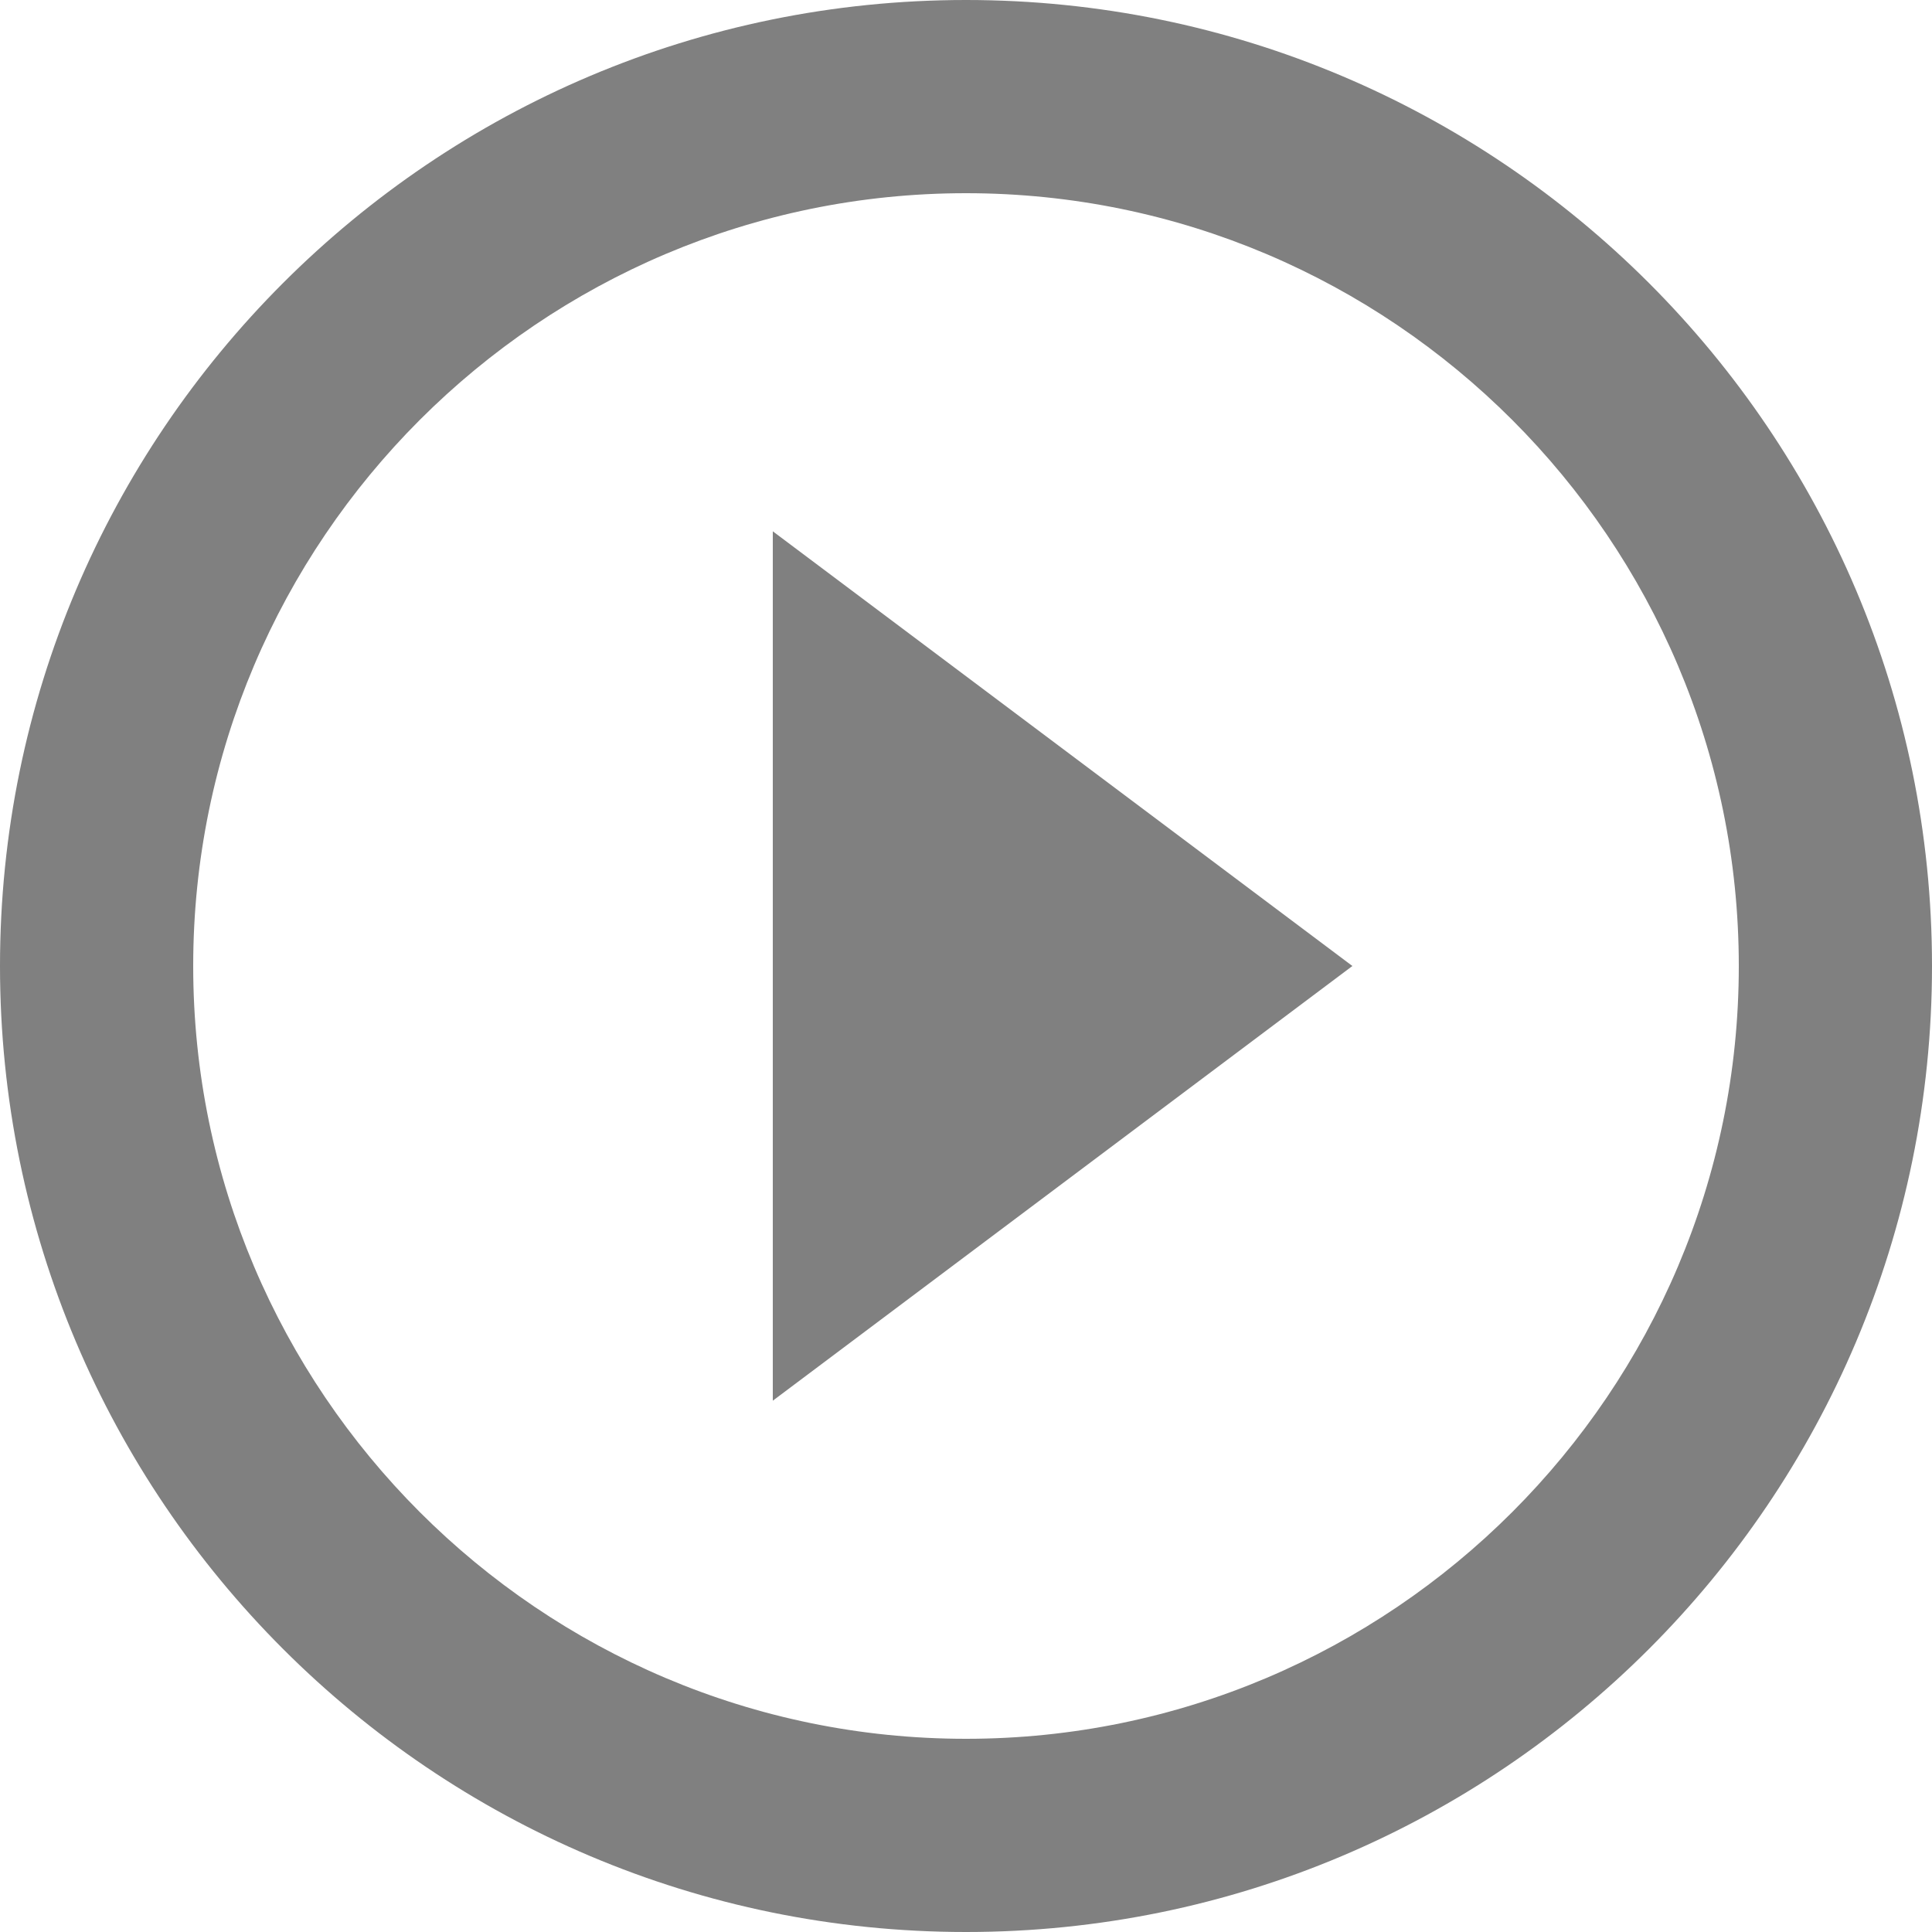
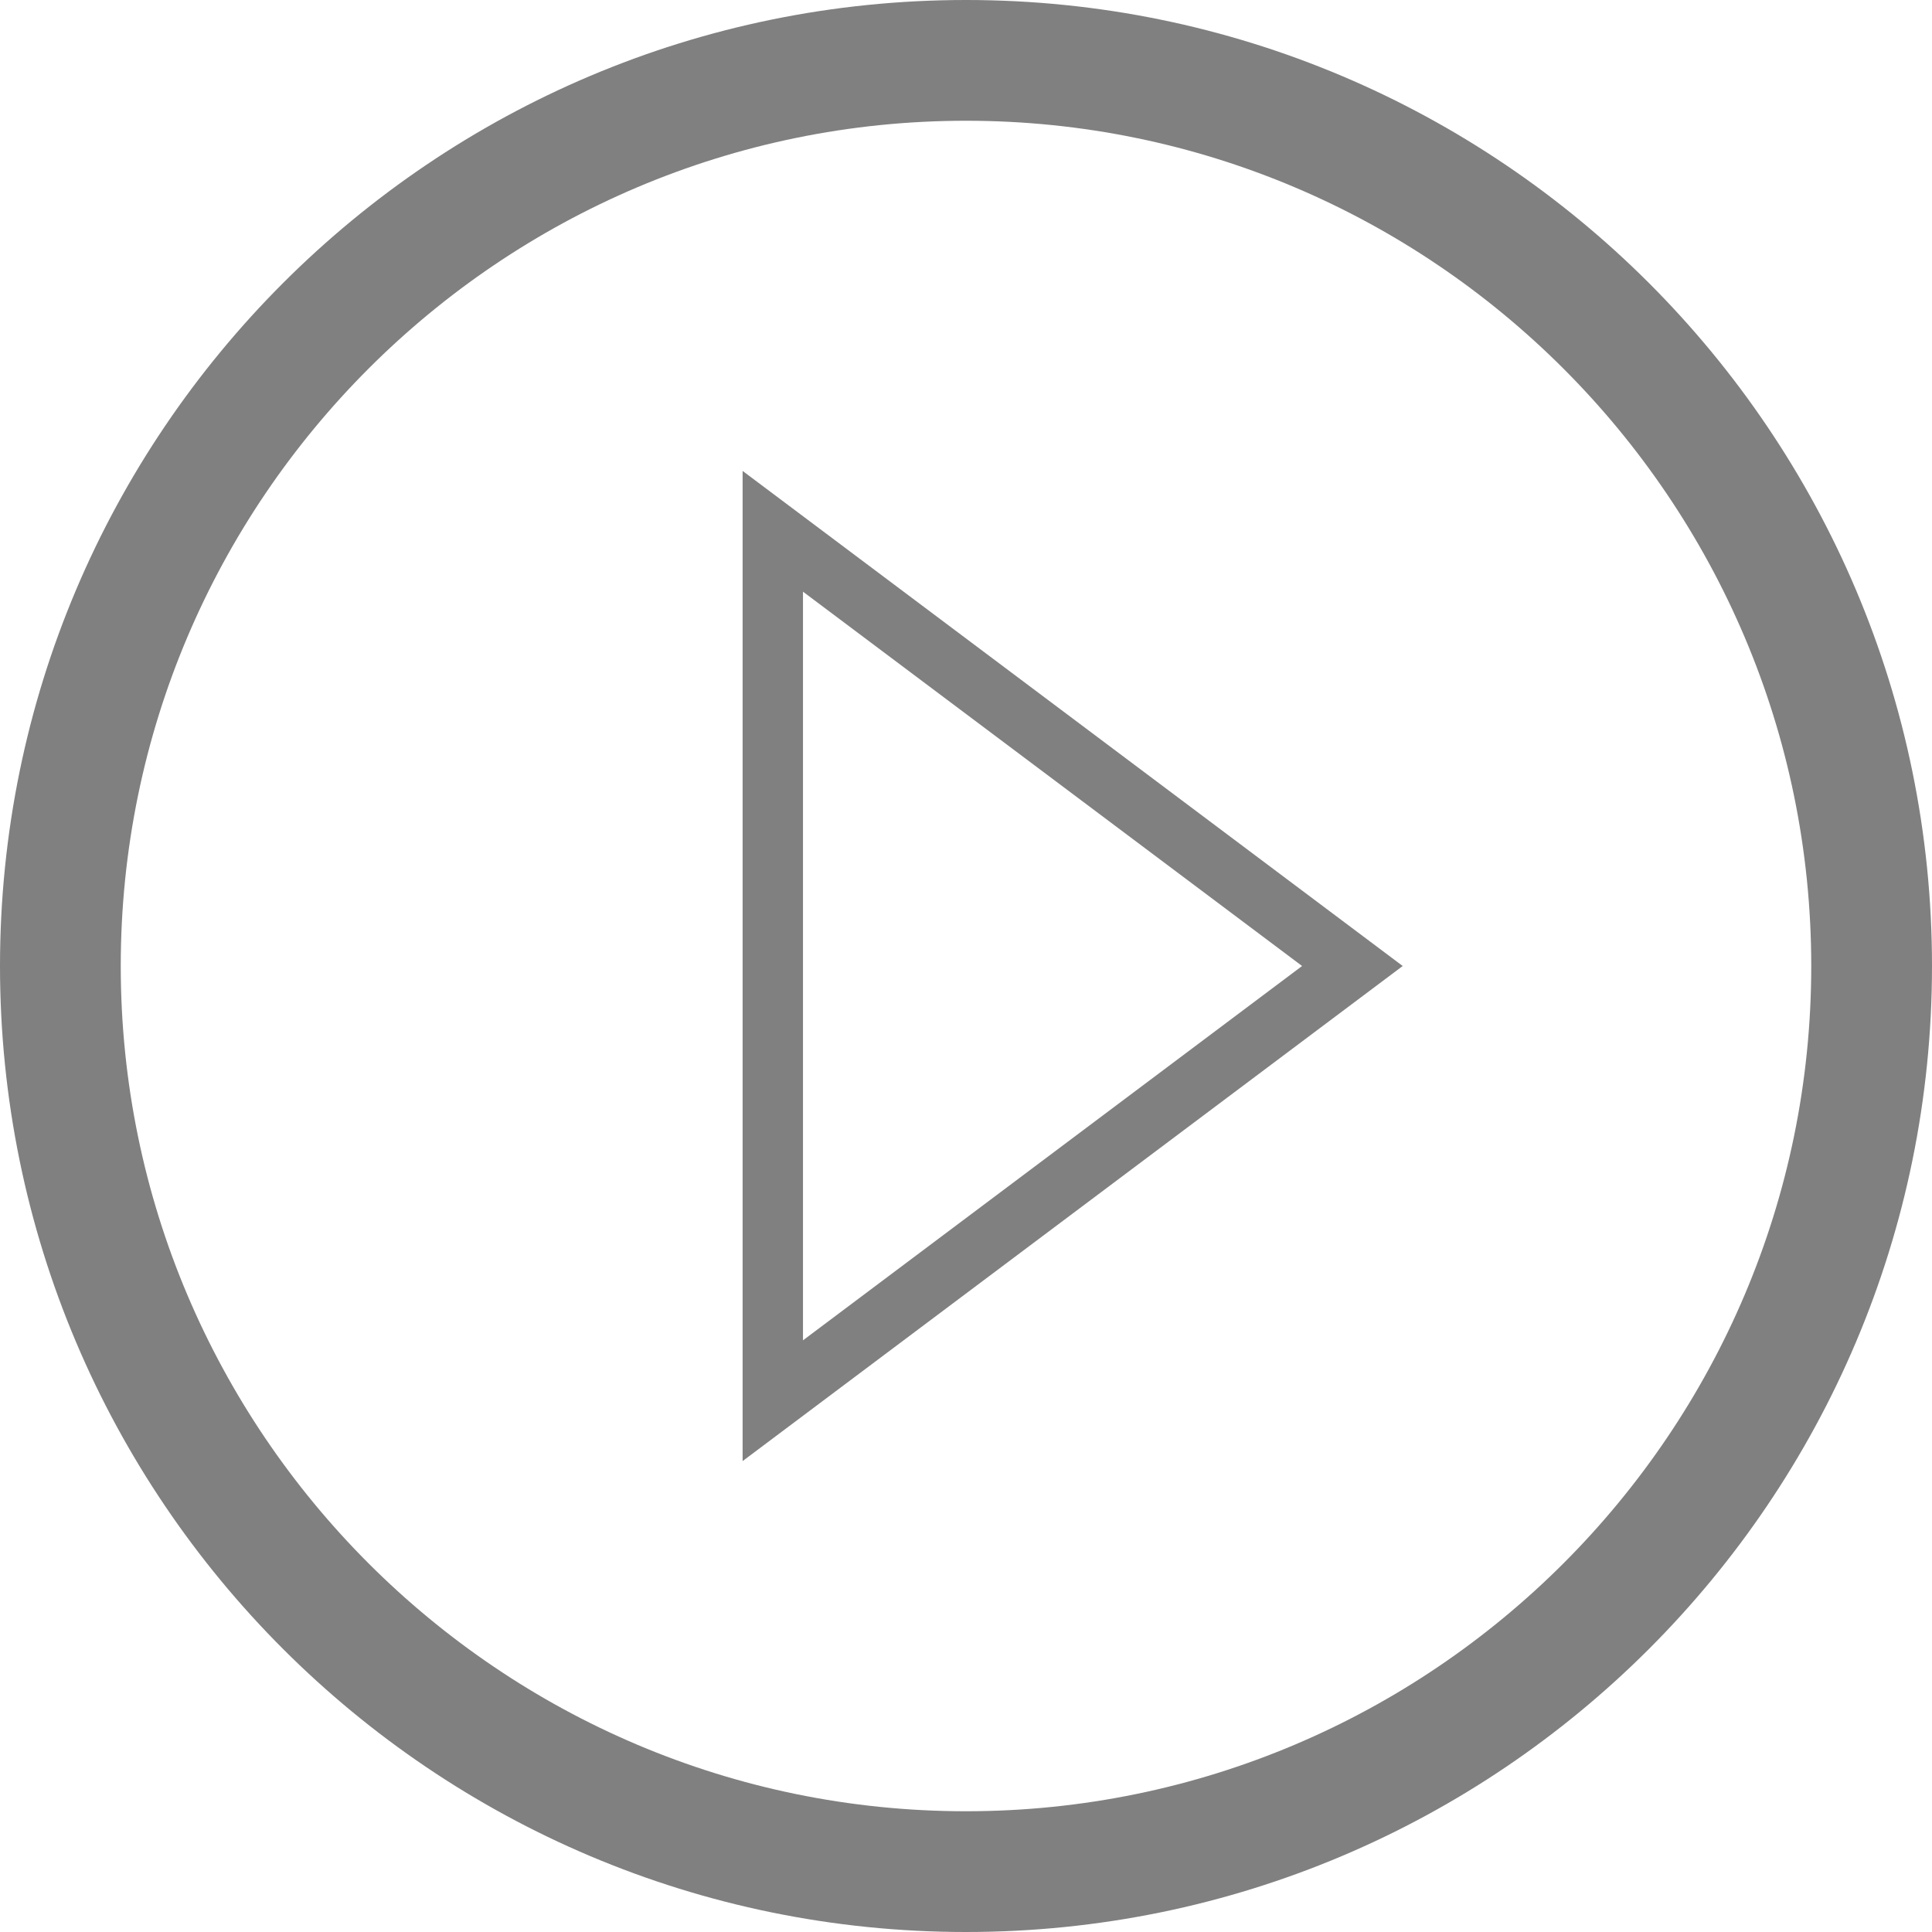
<svg xmlns="http://www.w3.org/2000/svg" version="1.1" id="Layer_1" x="0px" y="0px" width="32px" height="32px" viewBox="0 0 32 32" enable-background="new 0 0 32 32" xml:space="preserve">
-   <path fill="#808080" d="M12.8,23.2l9.6-7.2l-9.6-7.2V23.2z M16,0C7.168,0,0,7.168,0,16s7.168,16,16,16s16-7.168,16-16S24.832,0,16,0  z M16,28.8C8.944,28.8,3.2,23.056,3.2,16S8.944,3.2,16,3.2S28.8,8.944,28.8,16S23.056,28.8,16,28.8z" />
+   <polygon fill="none" stroke="#808080" stroke-miterlimit="10" points="12.8,23.2 22.4,16 12.8,8.8 " />
+   <g>
+     <path fill="#808080" d="M16,2c7.72,0,14,6.28,14,14s-6.28,14-14,14S2,23.72,2,16S8.28,2,16,2 M16,0C7.168,0,0,7.168,0,16   s7.168,16,16,16s16-7.168,16-16S24.832,0,16,0L16,0z" />
+   </g>
</svg>
